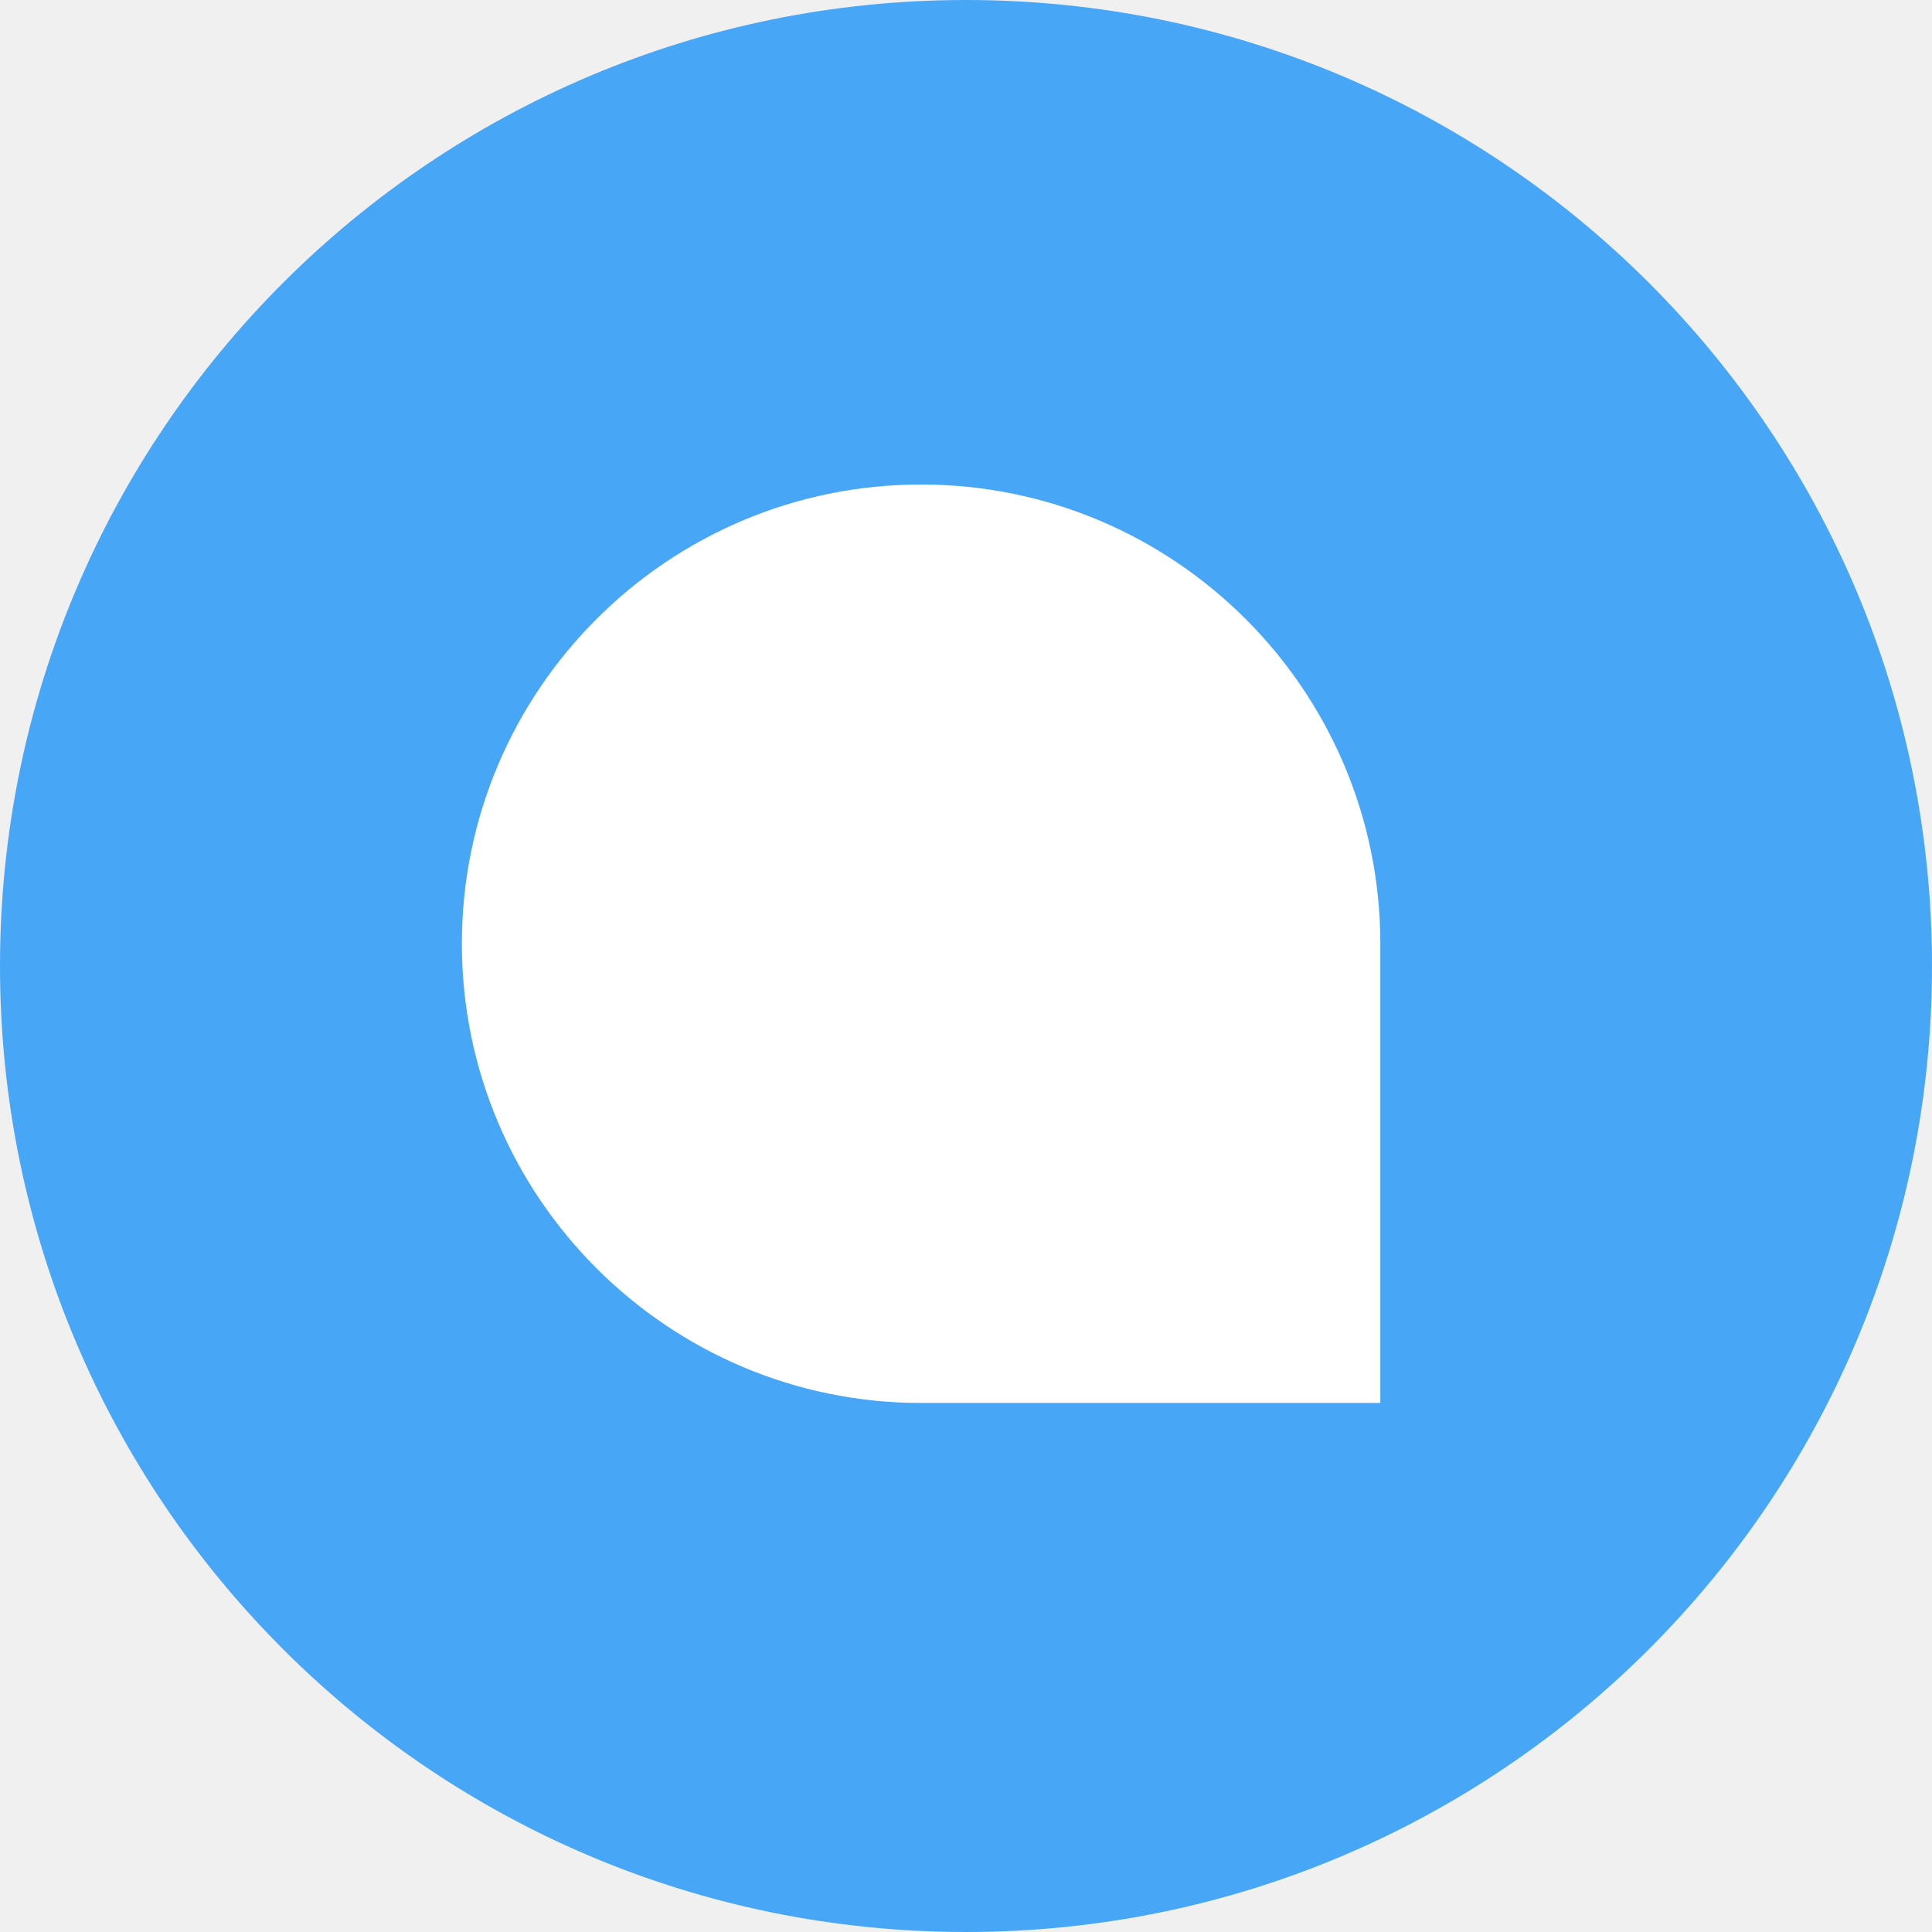
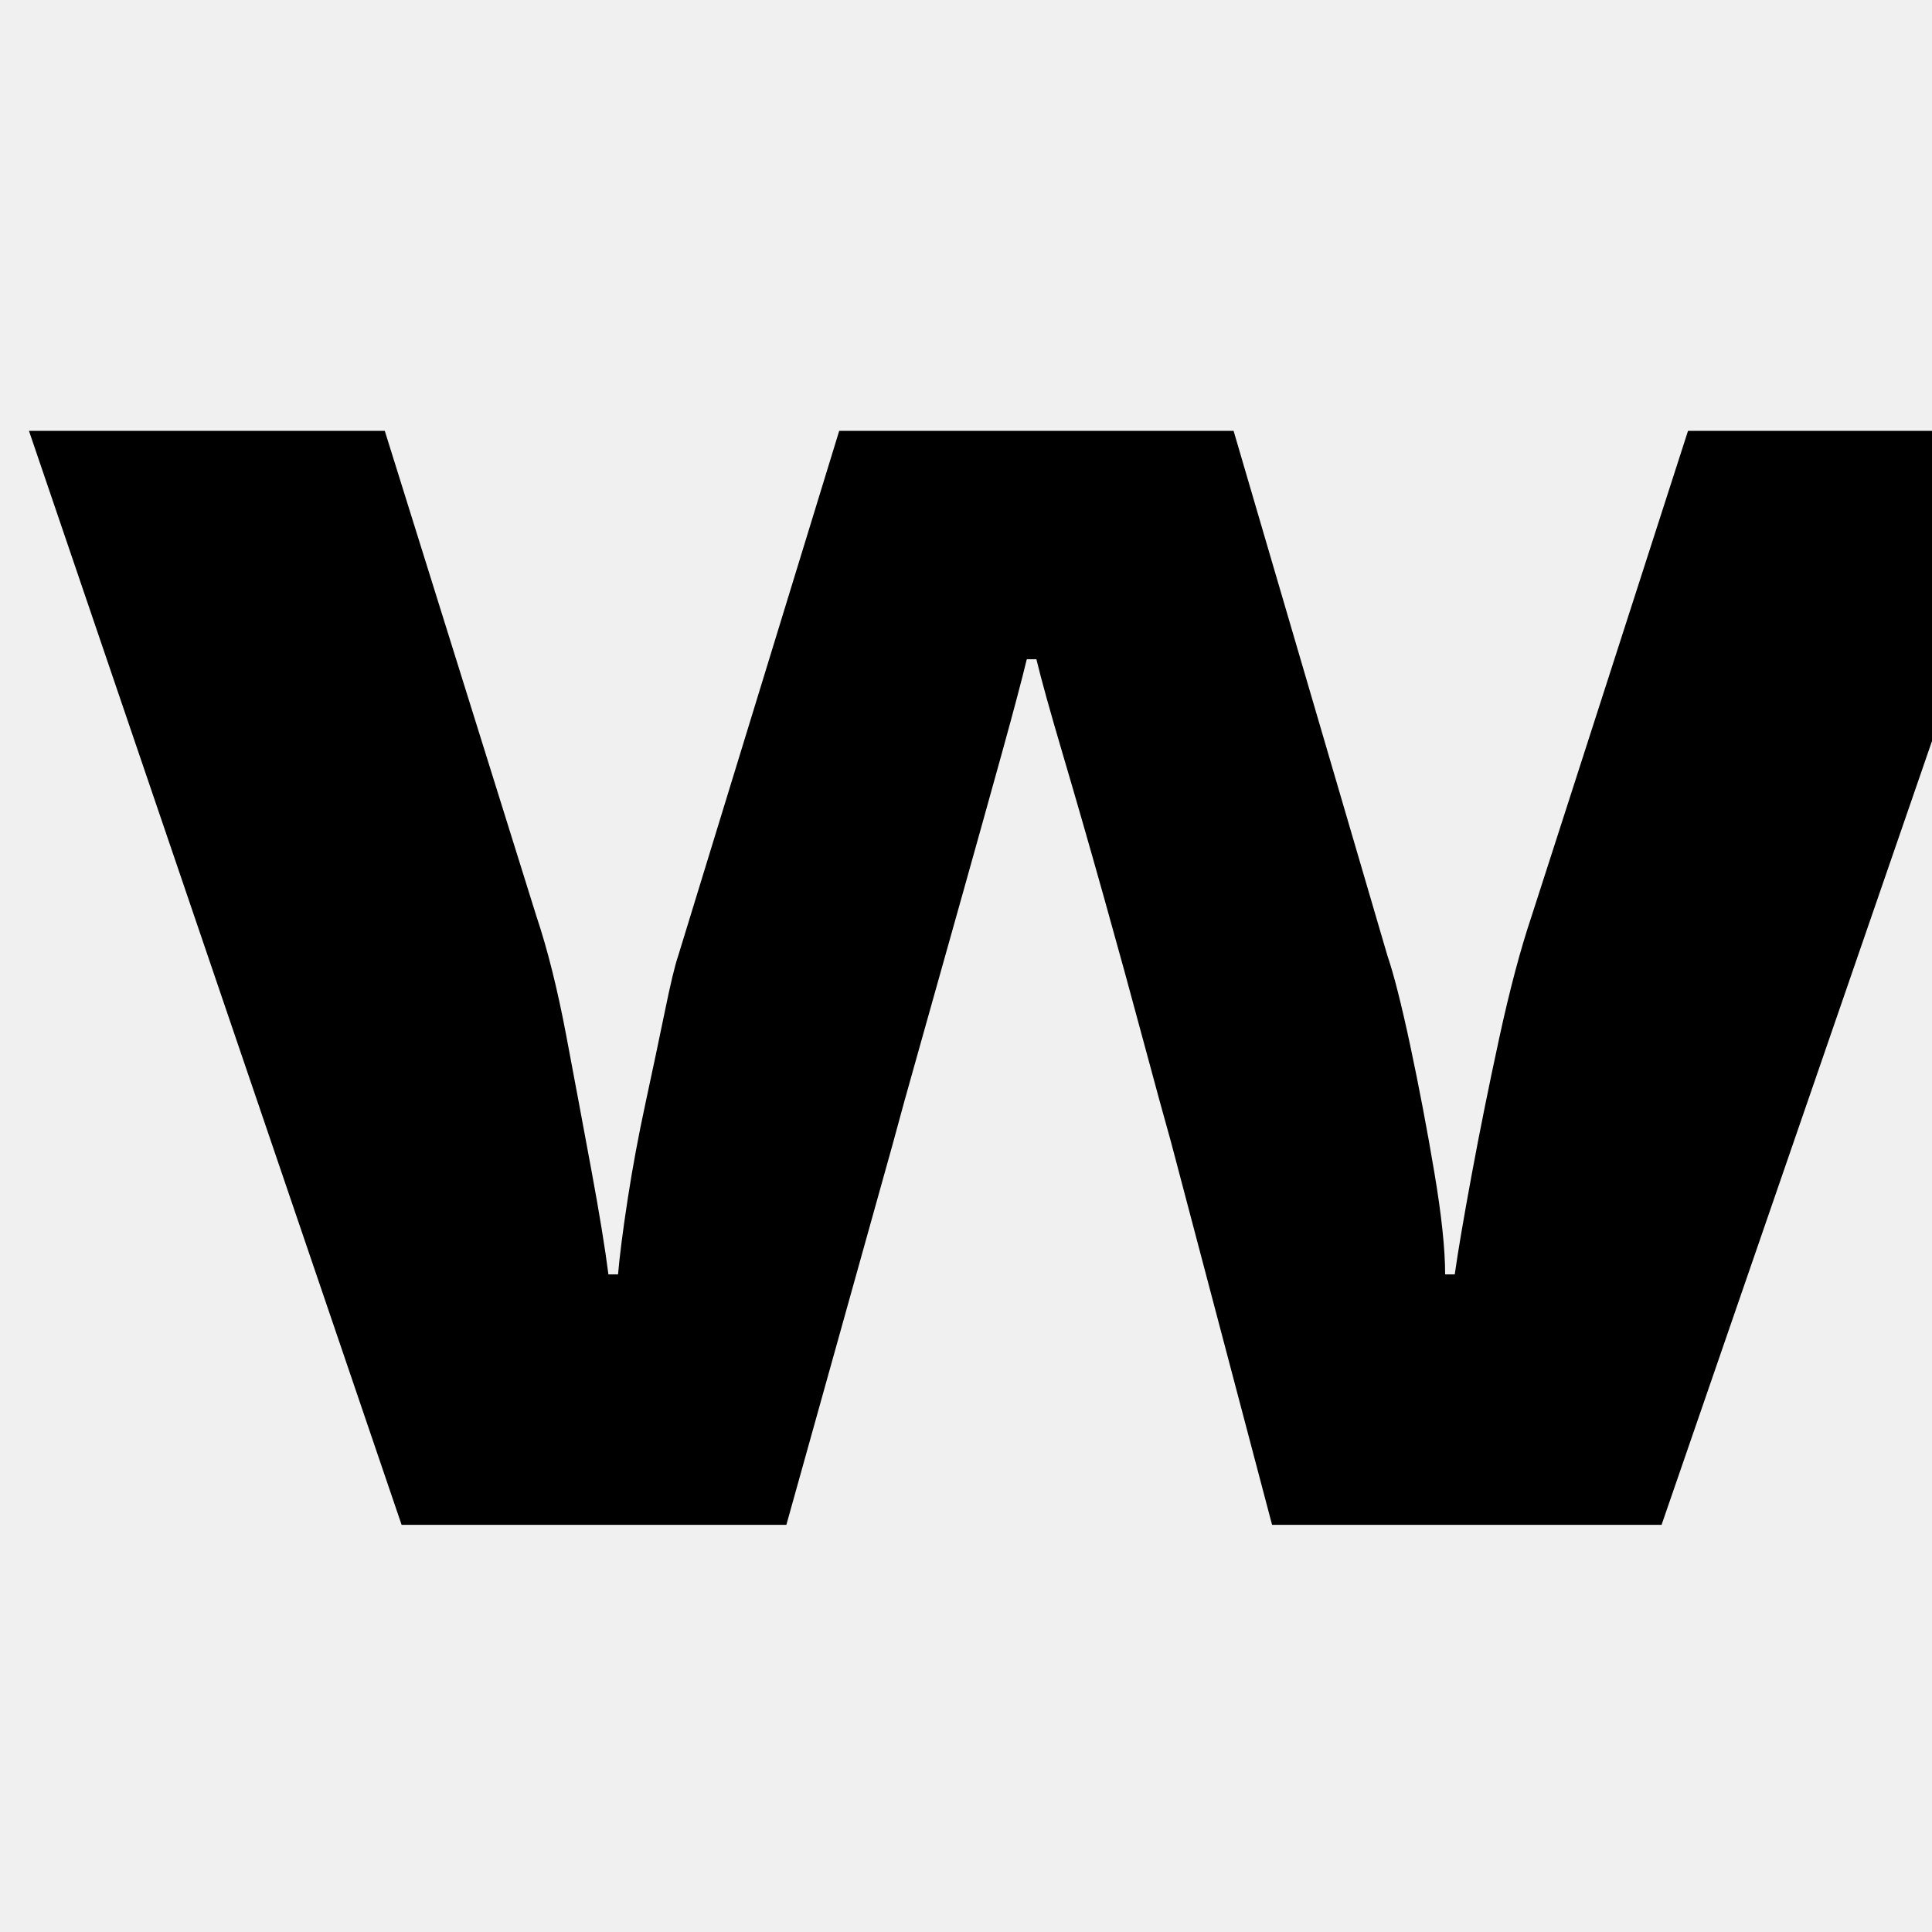
<svg xmlns="http://www.w3.org/2000/svg" id="Layer_1" version="1.1" viewBox="0 0 512 512">
  <defs>
    <style>
      .st0 {
-         fill: #fff;
-         stroke: #fff;
-         stroke-width: 6px;
-       }
- 
-       .st1 {
-         fill: #47a7f6;
+         font-family: GopherDisplay-Black, 'Gopher Display';
+         font-size: 531px;
+         font-weight: 800;
      }
    </style>
  </defs>
-   <g id="Logo">
-     <g id="woot-log">
-       <circle id="Oval" class="st1" cx="256" cy="256" r="256" />
-       <path id="Fill-1" class="st0" d="M362.8,368.8h-118.7c-65.4,0-118.7-53.2-118.7-118.7s53.2-118.7,118.7-118.7,118.7,53.2,118.7,118.7v118.7Z" />
-     </g>
-   </g>
+   <text class="st0" transform="translate(1.3 404.1) scale(1.2 1)">
+     <tspan x="0" y="0">w</tspan>
+   </text>
</svg>
